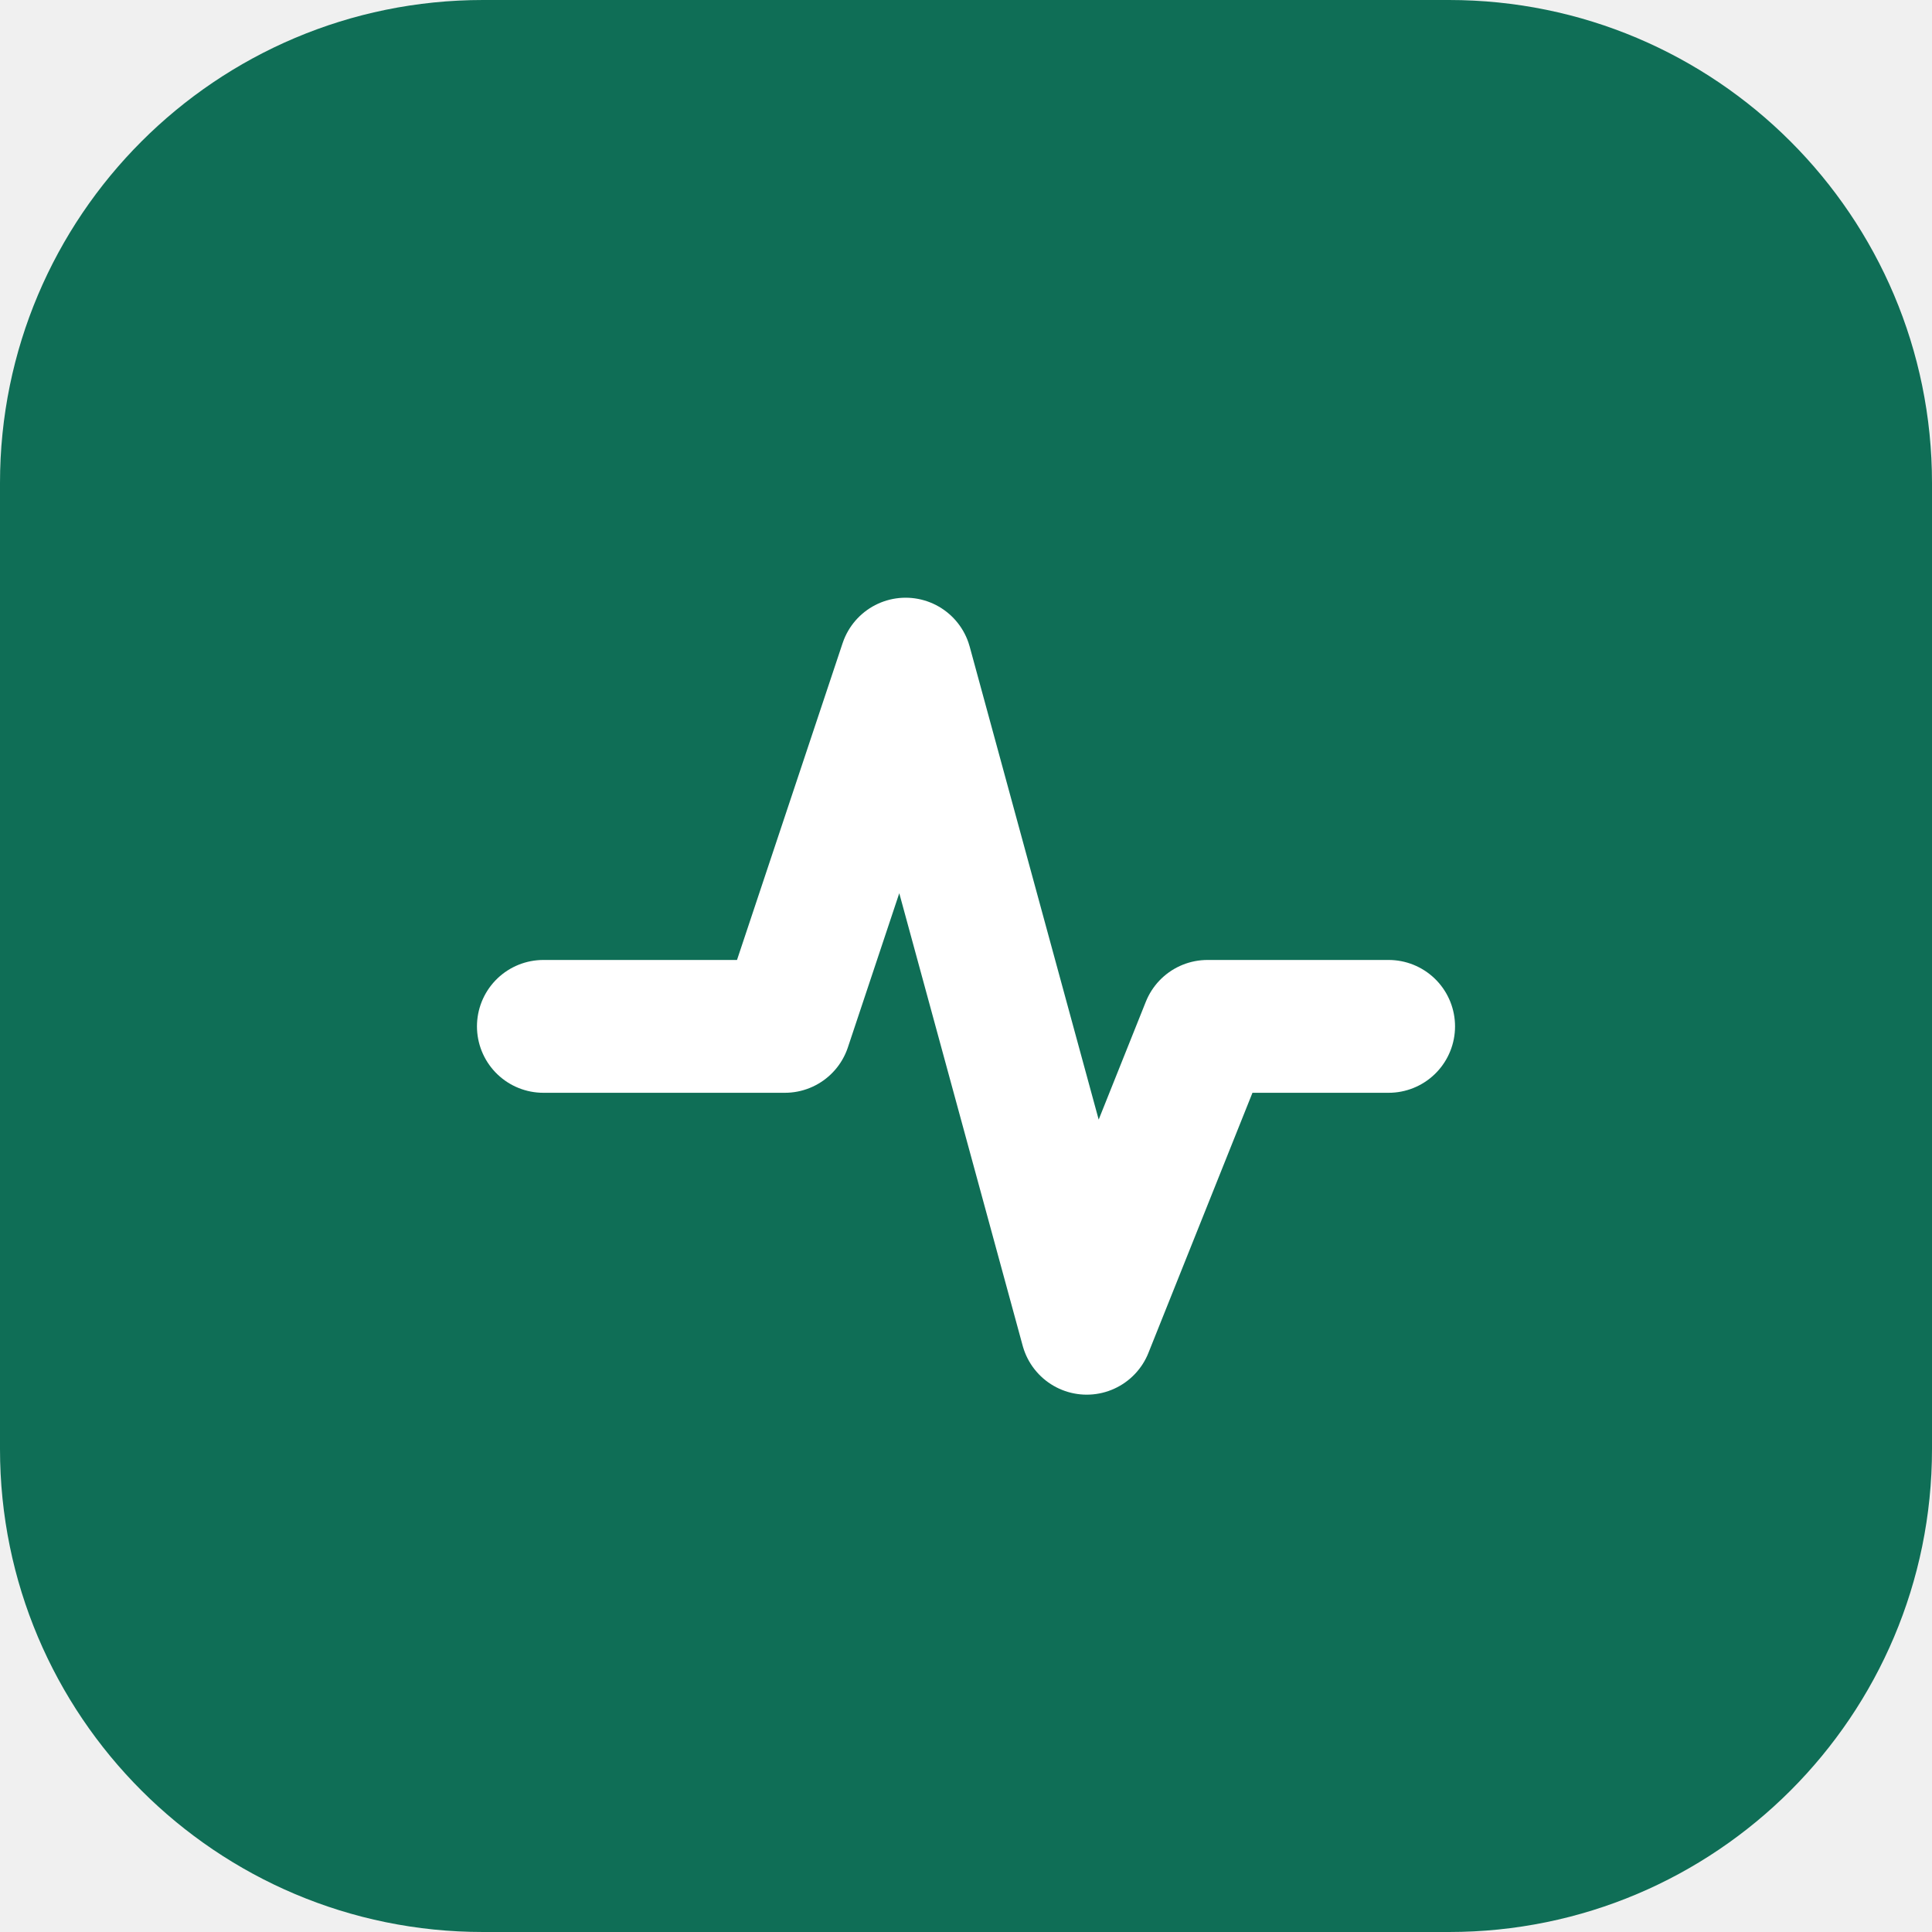
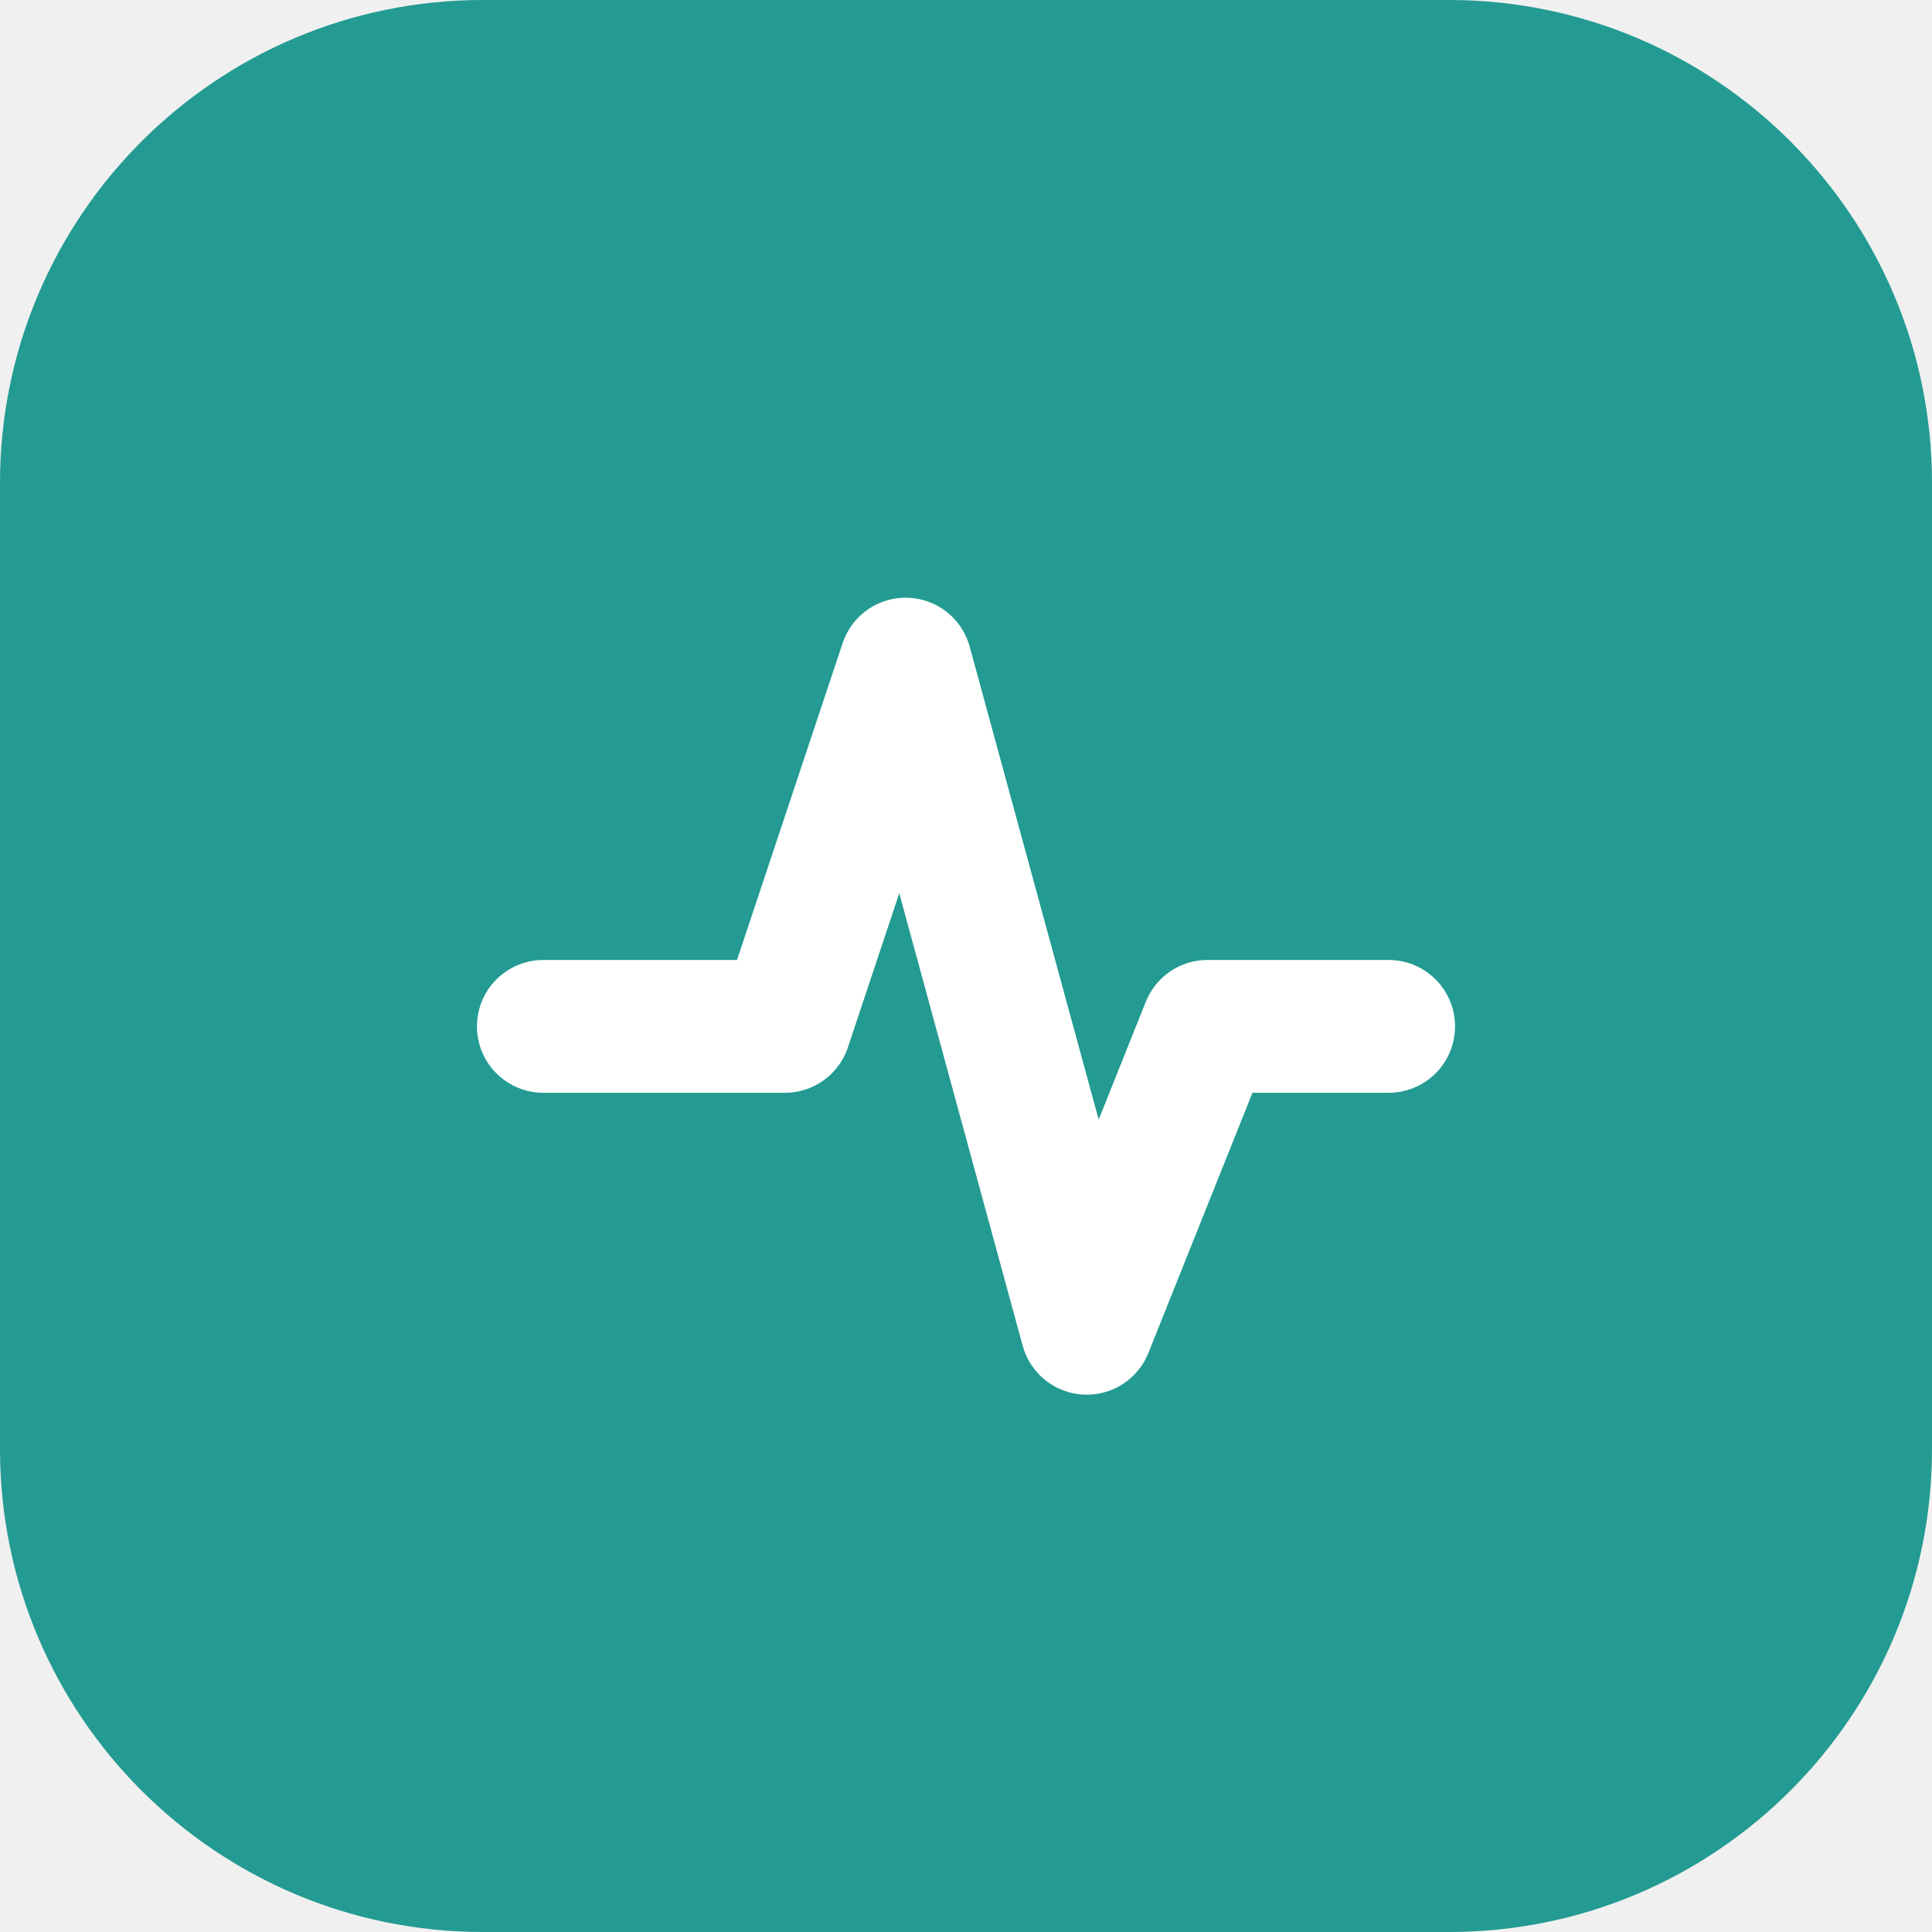
<svg xmlns="http://www.w3.org/2000/svg" viewBox="0 0 32 32">
-   <rect width="32" height="32" rx="8" fill="#0F6E56" />
+   <rect width="32" height="32" rx="8" fill="#239B92" />
  <path d="M9 17h4l2-6 3 11 2-5h3" fill="none" stroke="#fff" stroke-width="2.2" stroke-linecap="round" stroke-linejoin="round" />
</svg>
